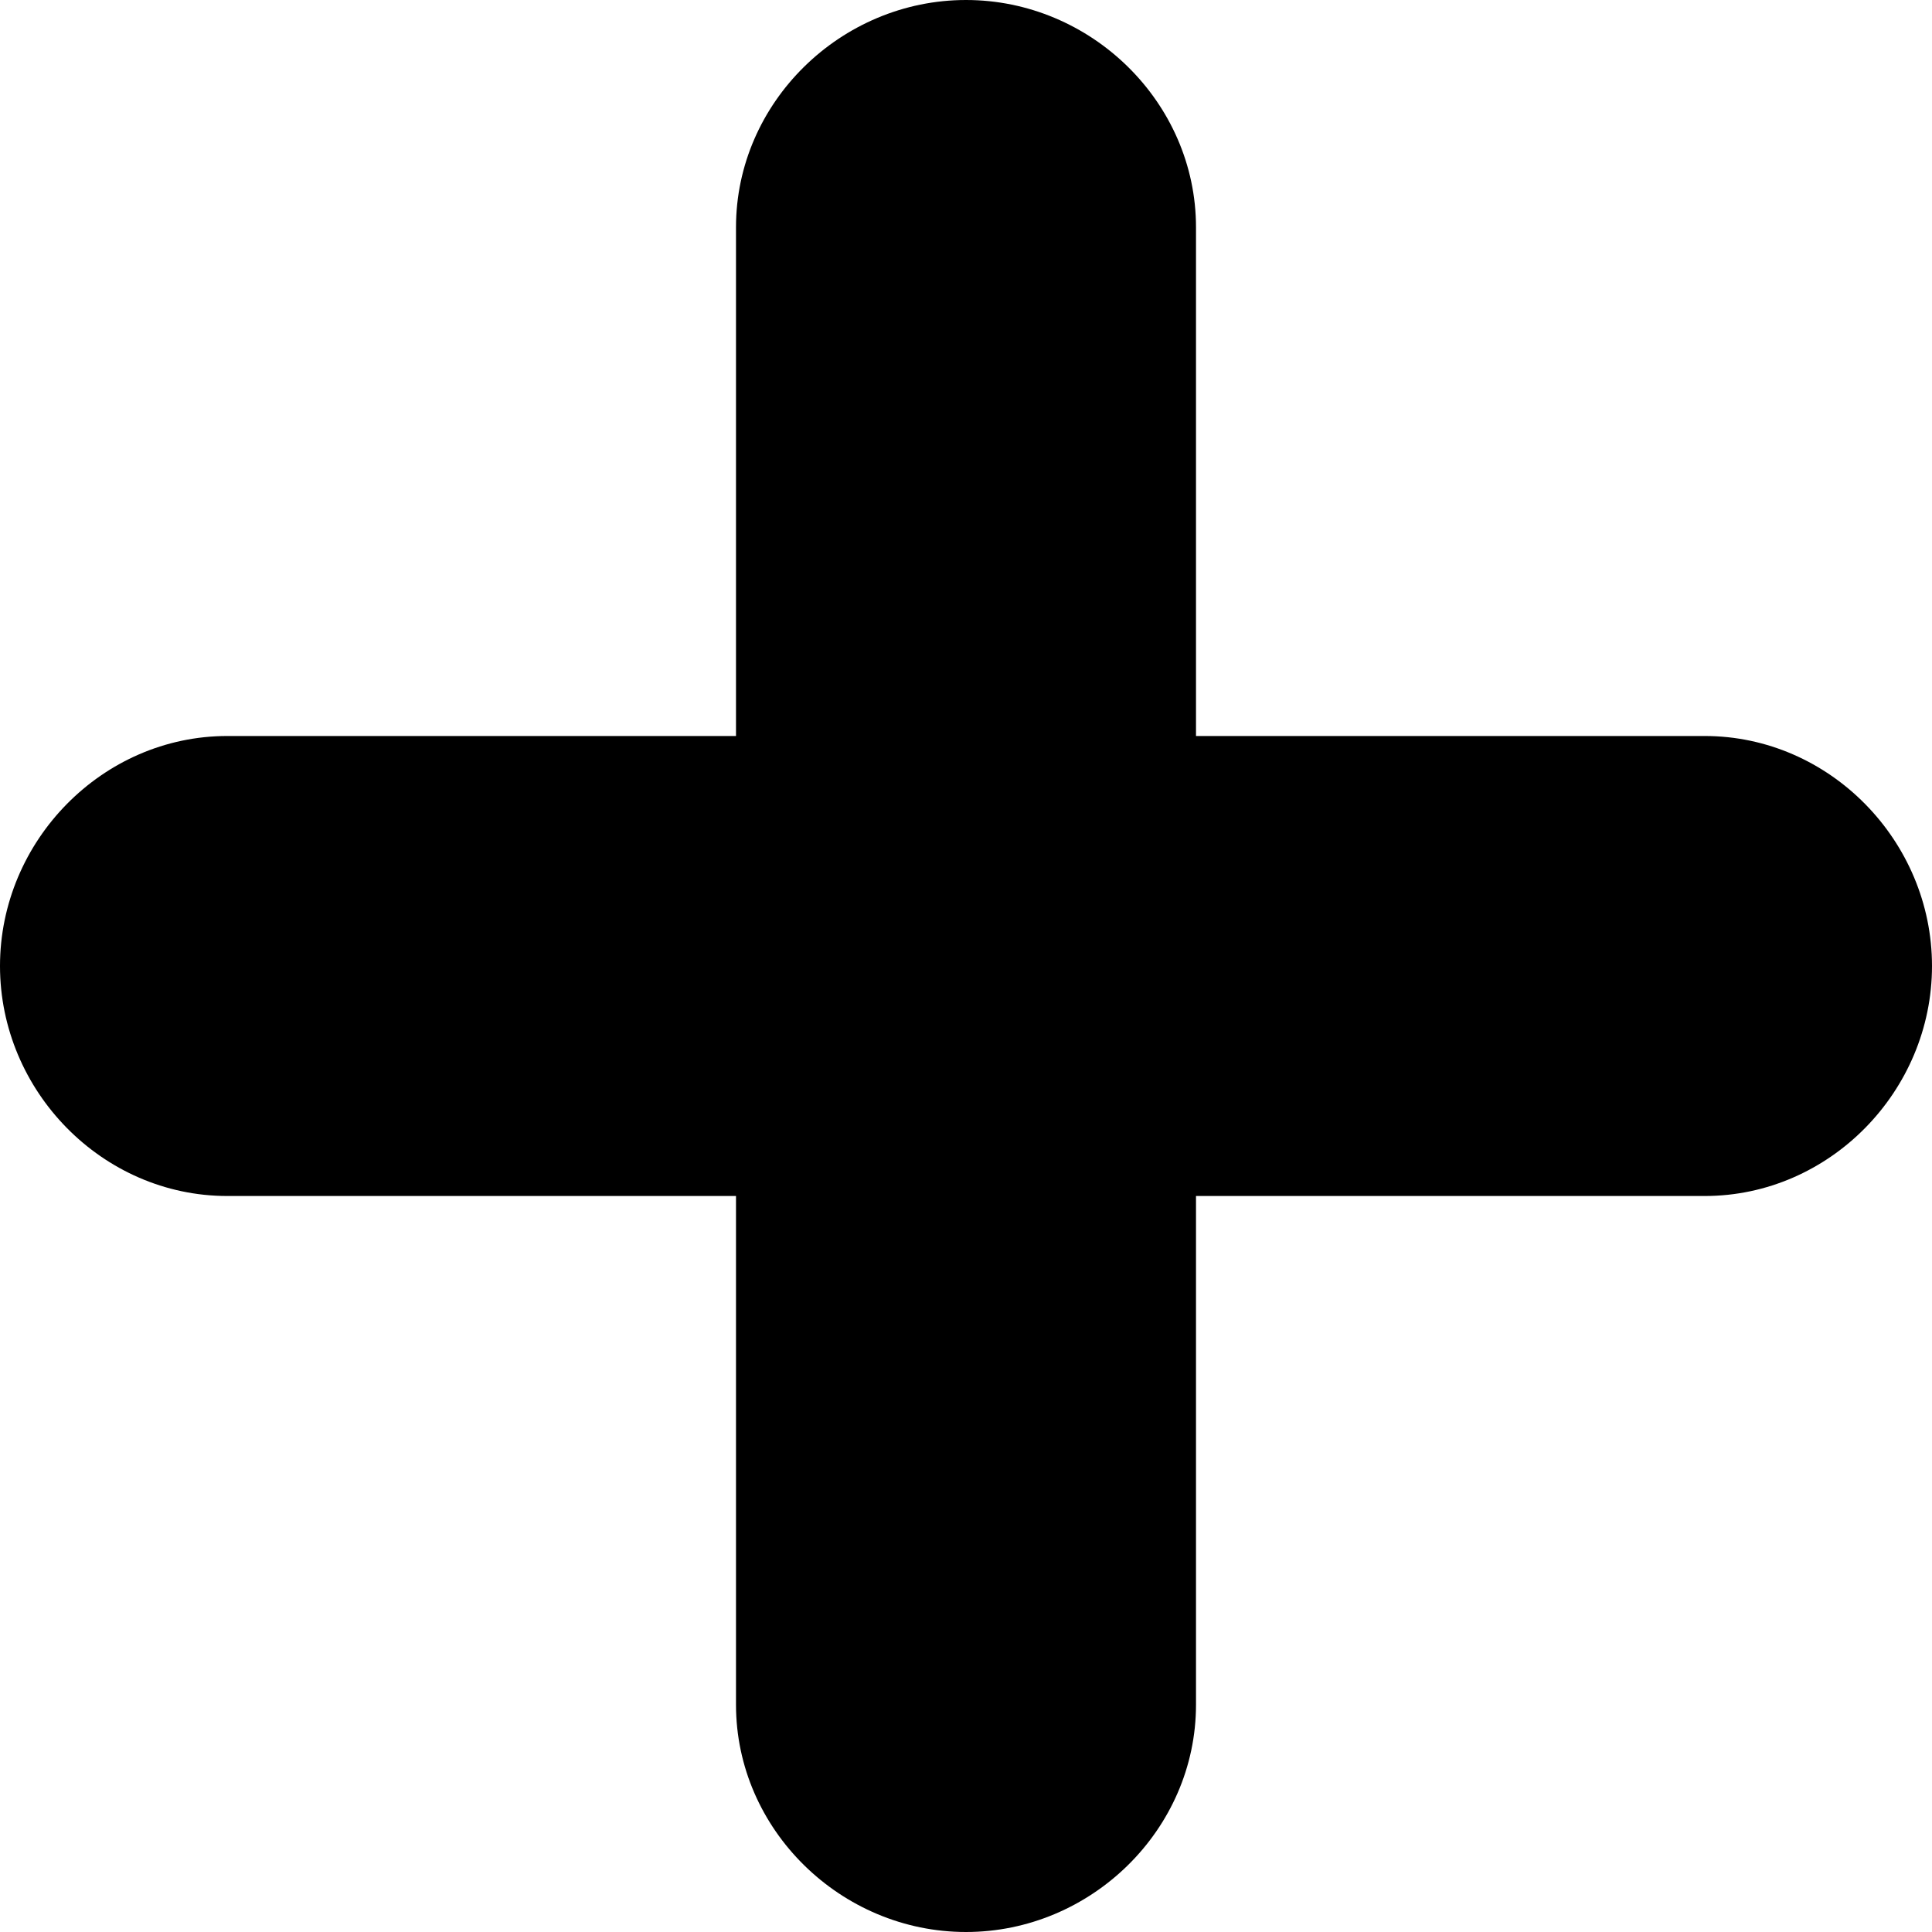
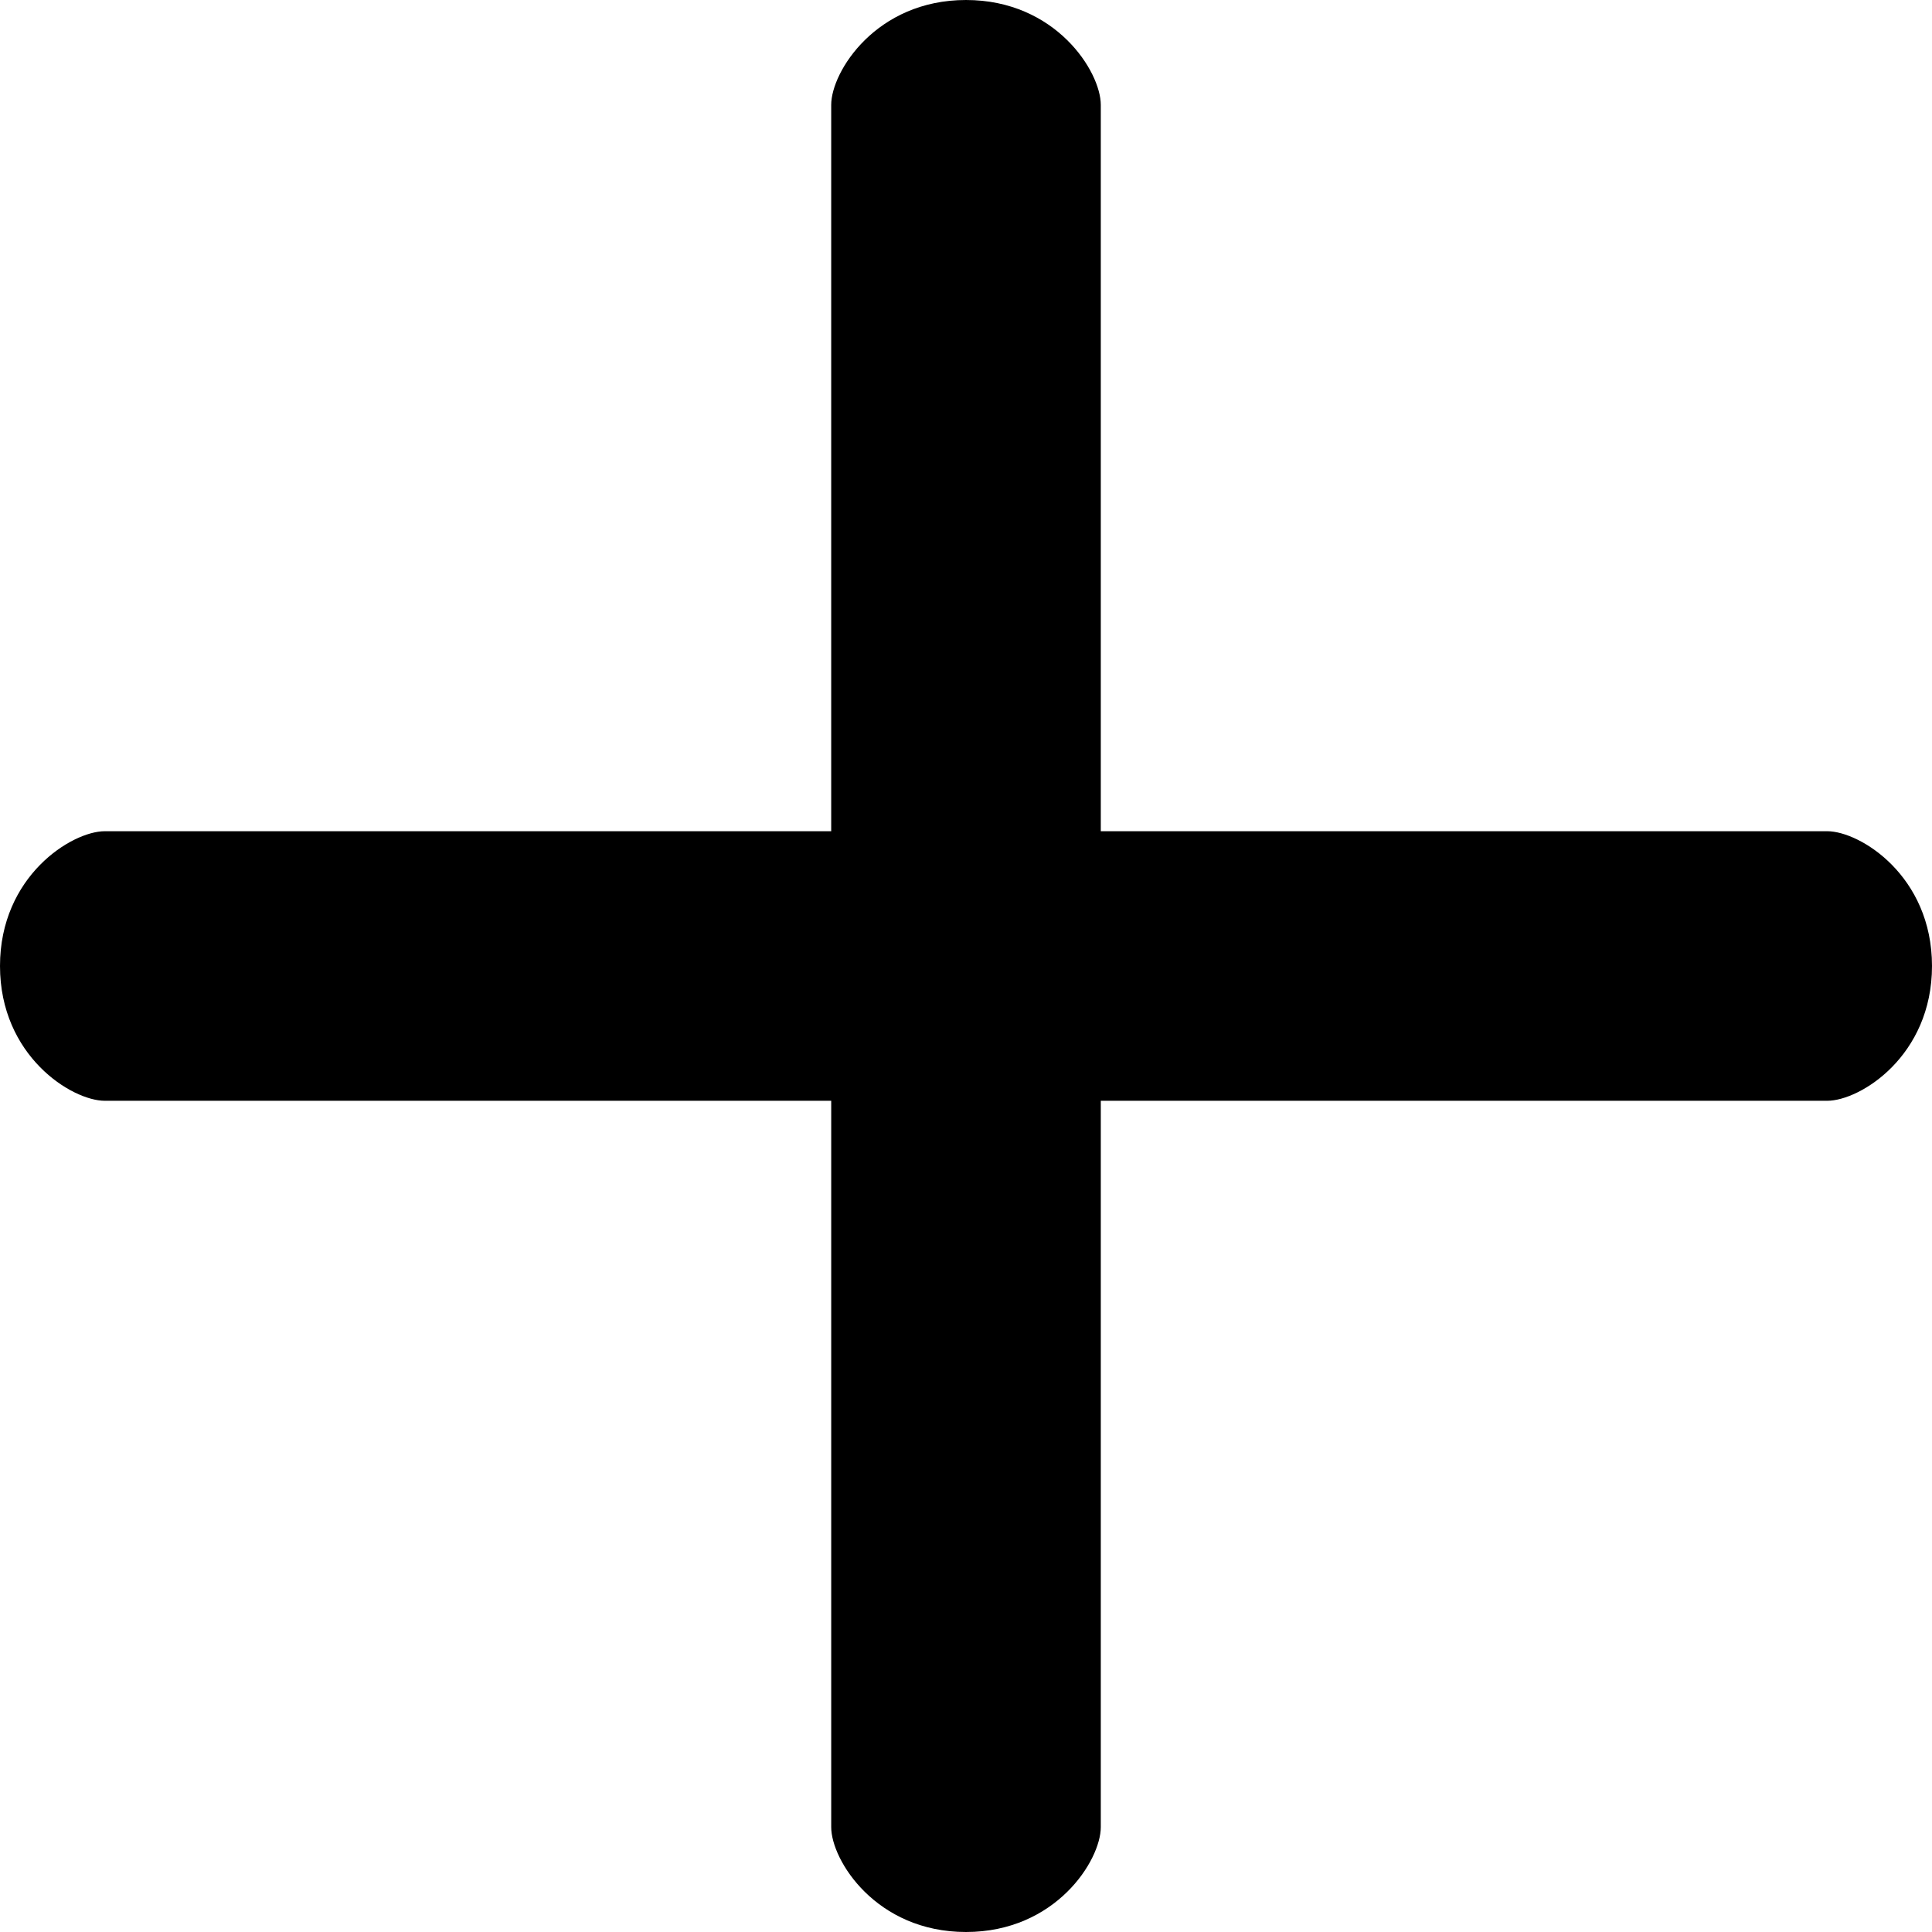
- <svg xmlns="http://www.w3.org/2000/svg" version="1.1" id="Capa_1" x="0px" y="0px" viewBox="0 0 42 42" style="enable-background:new 0 0 42 42;" xml:space="preserve">
-   <path d="M37.059,16H26V4.941C26,2.224,23.718,0,21,0s-5,2.224-5,4.941V16H4.941C2.224,16,0,18.282,0,21s2.224,5,4.941,5H16v11.059  C16,39.776,18.282,42,21,42s5-2.224,5-4.941V26h11.059C39.776,26,42,23.718,42,21S39.776,16,37.059,16z" />
+ <svg xmlns="http://www.w3.org/2000/svg" version="1.1" id="Capa_1" x="0px" y="0px" viewBox="0 0 491.86 491.86" style="enable-background:new 0 0 491.86 491.86;" xml:space="preserve">
+   <g>
+     <g>
+       <path d="M465.167,211.614H280.245V26.691c0-8.424-11.439-26.69-34.316-26.69s-34.316,18.267-34.316,26.69v184.924H26.69    C18.267,211.614,0,223.053,0,245.929s18.267,34.316,26.69,34.316h184.924v184.924c0,8.422,11.438,26.69,34.316,26.69    s34.316-18.268,34.316-26.69V280.245H465.17c8.422,0,26.69-11.438,26.69-34.316S473.59,211.614,465.167,211.614z" />
+     </g>
+     <g>
+ 	</g>
+     <g>
+ 	</g>
+     <g>
+ 	</g>
+     <g>
+ 	</g>
+     <g>
+ 	</g>
+     <g>
+ 	</g>
+     <g>
+ 	</g>
+     <g>
+ 	</g>
+     <g>
+ 	</g>
+     <g>
+ 	</g>
+     <g>
+ 	</g>
+     <g>
+ 	</g>
+     <g>
+ 	</g>
+     <g>
+ 	</g>
+     <g>
+ 	</g>
+   </g>
  <g>
</g>
  <g>
</g>
  <g>
</g>
  <g>
</g>
  <g>
</g>
  <g>
</g>
  <g>
</g>
  <g>
</g>
  <g>
</g>
  <g>
</g>
  <g>
</g>
  <g>
</g>
  <g>
</g>
  <g>
</g>
  <g>
</g>
</svg>
